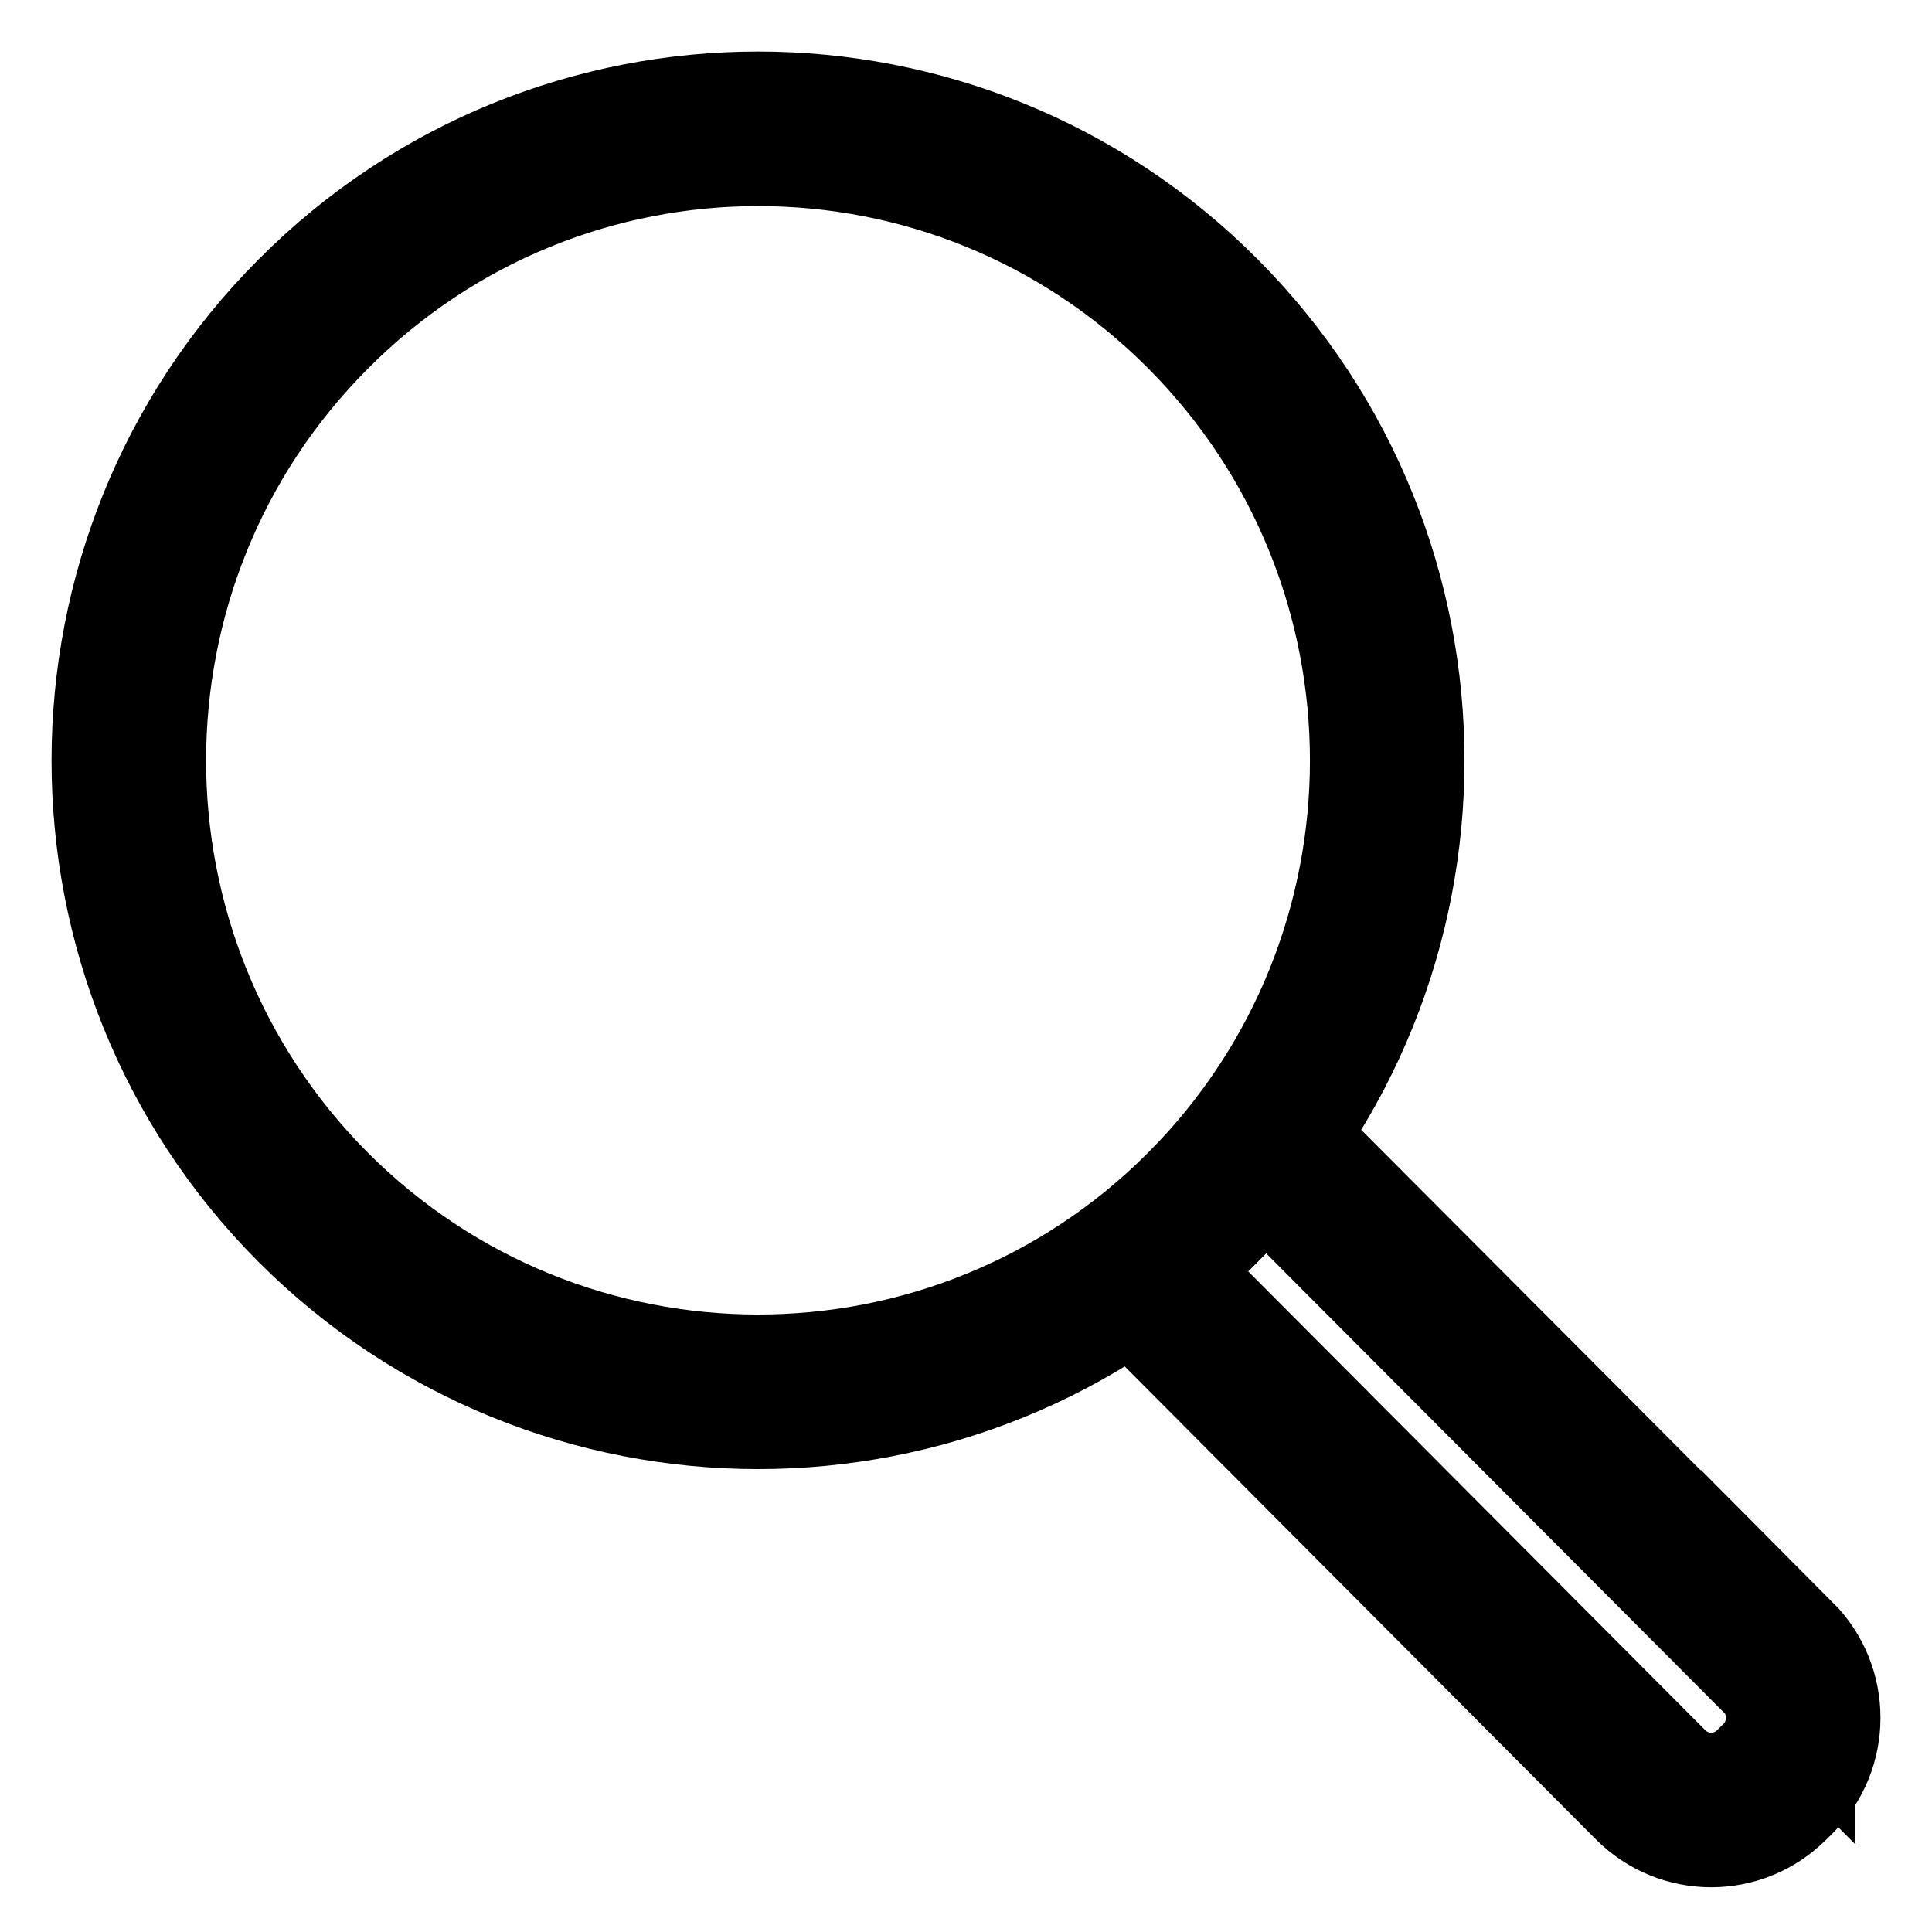
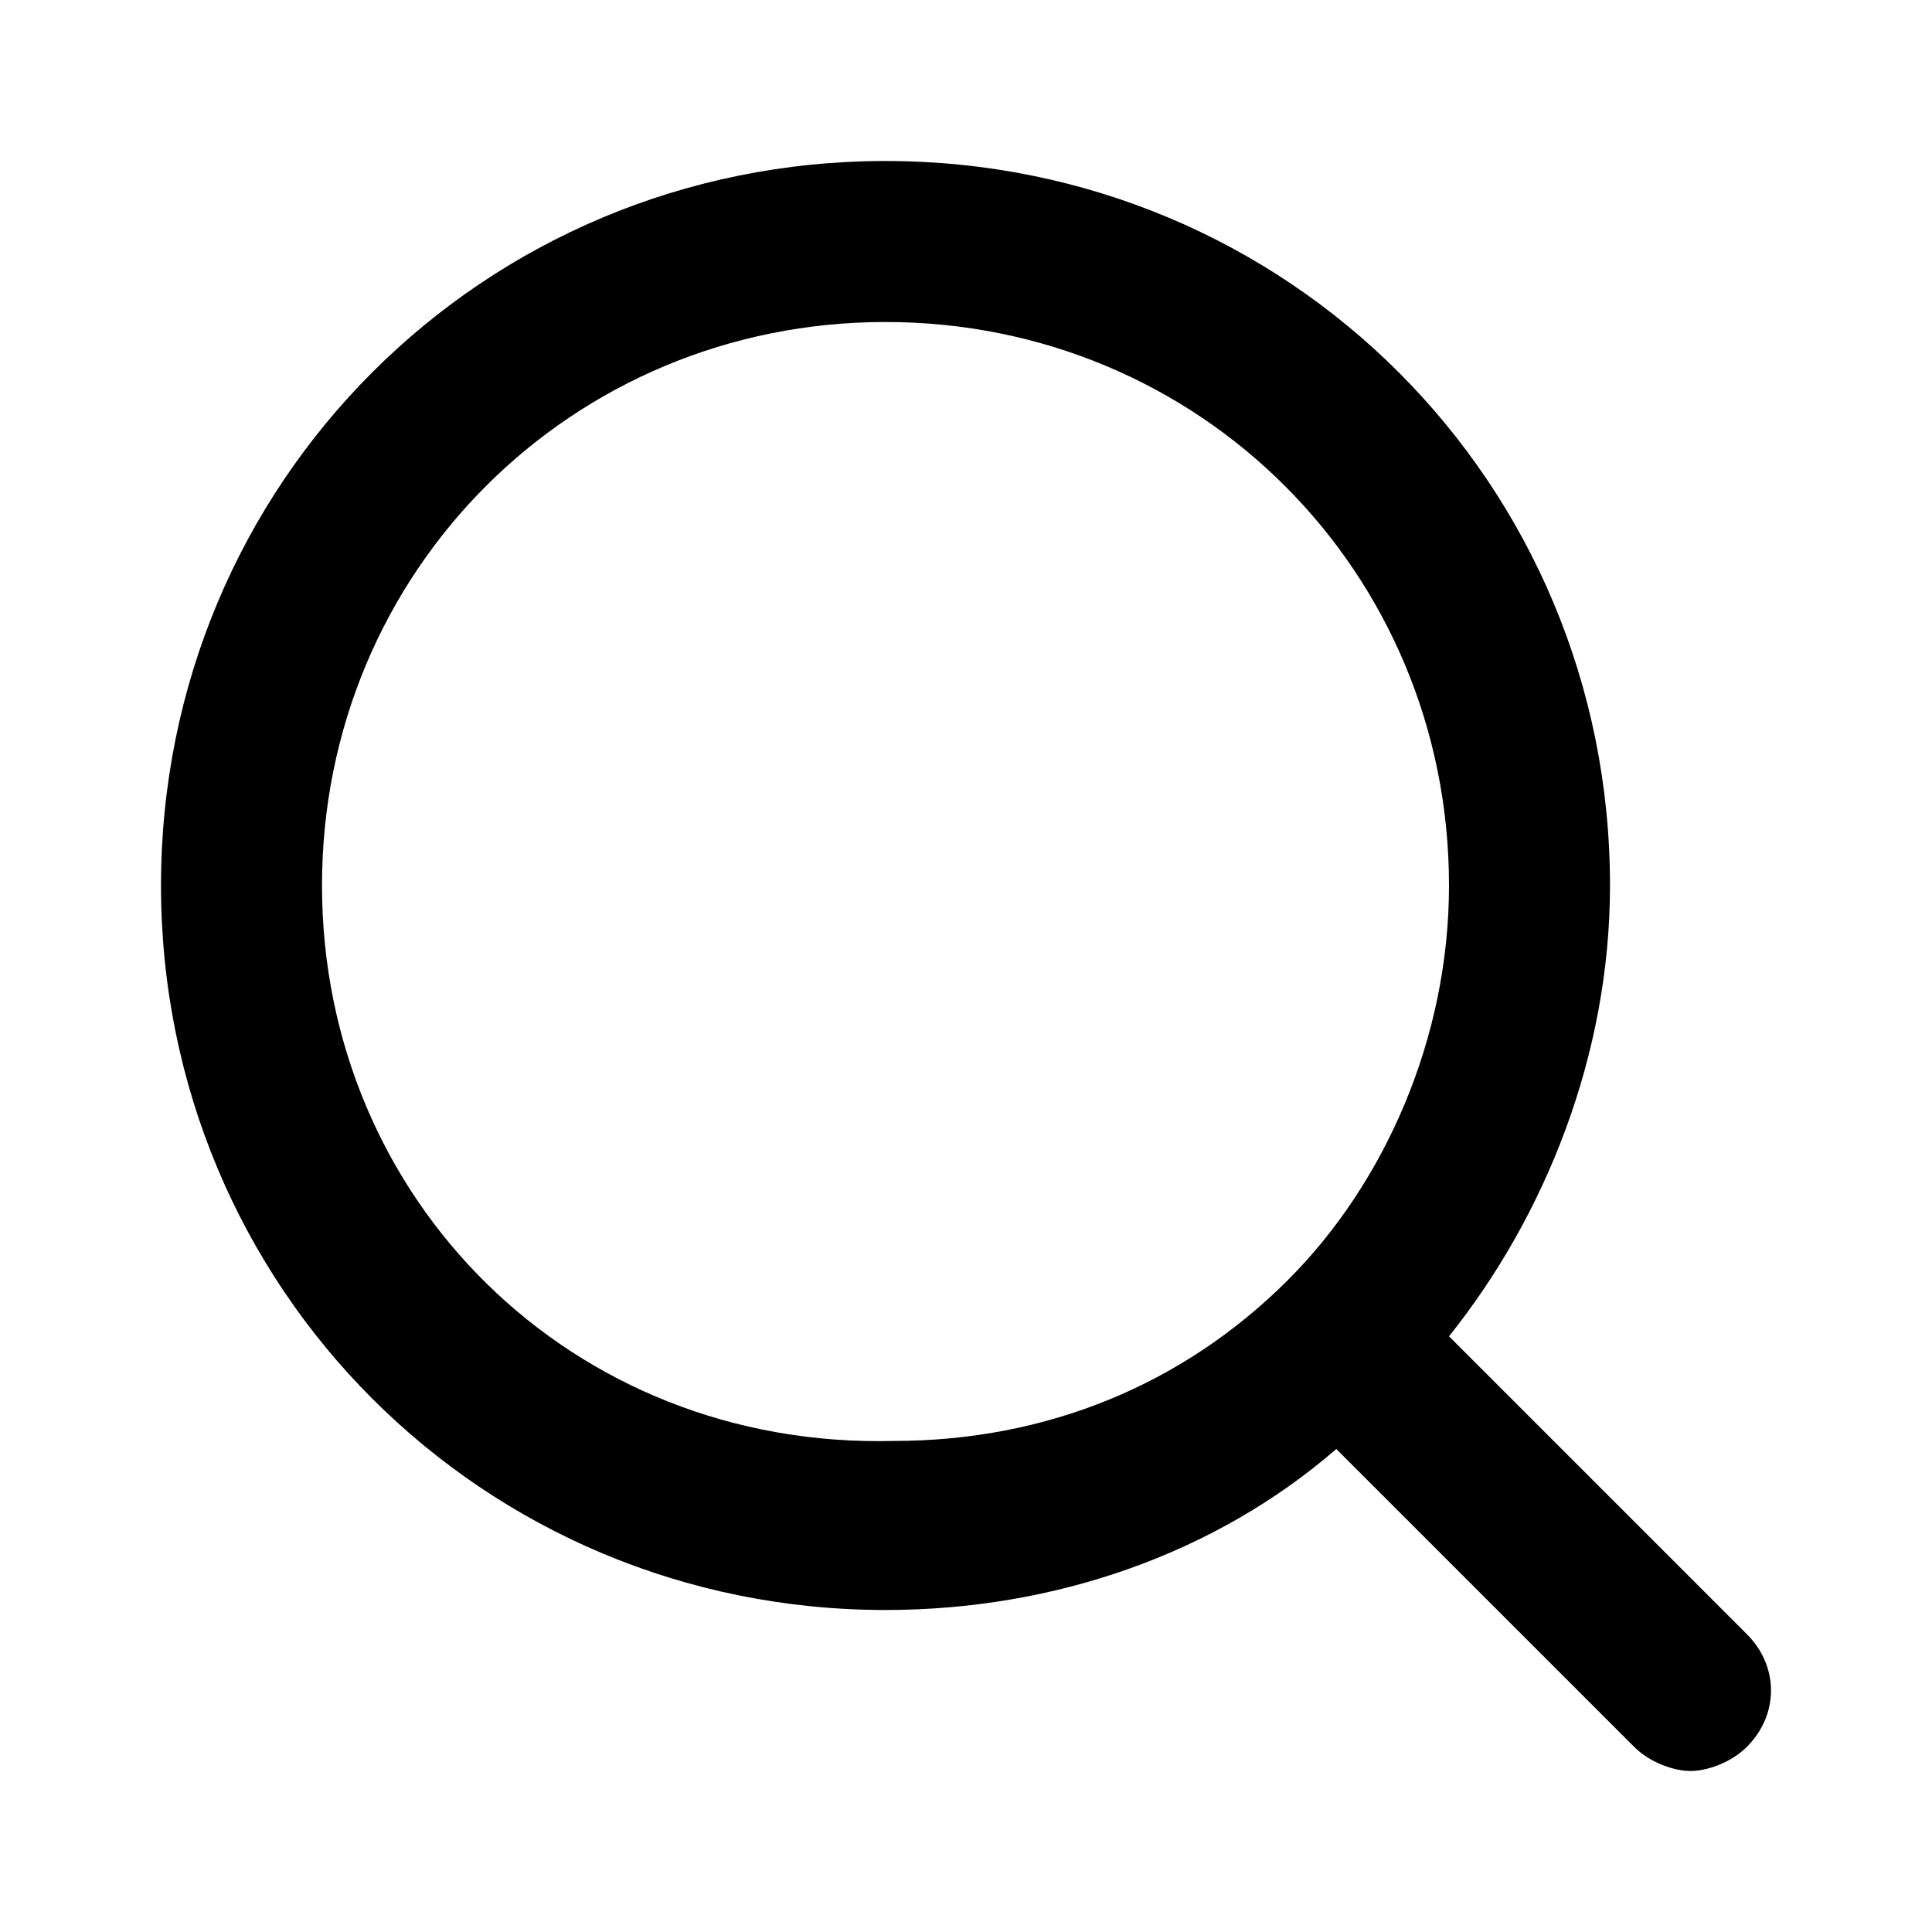
- <svg xmlns="http://www.w3.org/2000/svg" width="15" height="15" viewBox="0 0 15 15" fill="none">
-   <path d="M9.34 2.437C11.247 4.353 11.247 7.456 9.34 9.372C7.433 11.284 4.34 11.284 2.43 9.372C0.523 7.456 0.523 4.35 2.433 2.437C4.34 0.521 7.433 0.521 9.34 2.437Z" stroke="black" stroke-width="1.2" stroke-miterlimit="10" />
-   <path d="M13.805 12.864C14.065 13.125 14.065 13.549 13.805 13.809L13.756 13.857C13.496 14.118 13.075 14.118 12.815 13.857L8.844 9.871L9.83 8.881L13.805 12.868V12.864Z" stroke="black" stroke-width="1.2" stroke-miterlimit="10" />
+ <svg xmlns="http://www.w3.org/2000/svg" version="1.1" width="24" height="24" viewBox="0 0 24 24">
+   <path d="M21.7 20.3l-3.7-3.7c1.2-1.5 2-3.5 2-5.6 0-5-4-9-9-9s-9 4-9 9c0 5 4 9 9 9 2.1 0 4.1-0.7 5.6-2l3.7 3.7c0.2 0.2 0.5 0.3 0.7 0.3s0.5-0.1 0.7-0.3c0.4-0.4 0.4-1 0-1.4zM4 11c0-3.9 3.1-7 7-7s7 3.1 7 7c0 1.9-0.8 3.7-2 4.9 0 0 0 0 0 0s0 0 0 0c-1.3 1.3-3 2-4.9 2-4 0.1-7.1-3-7.1-6.9z" />
</svg>
